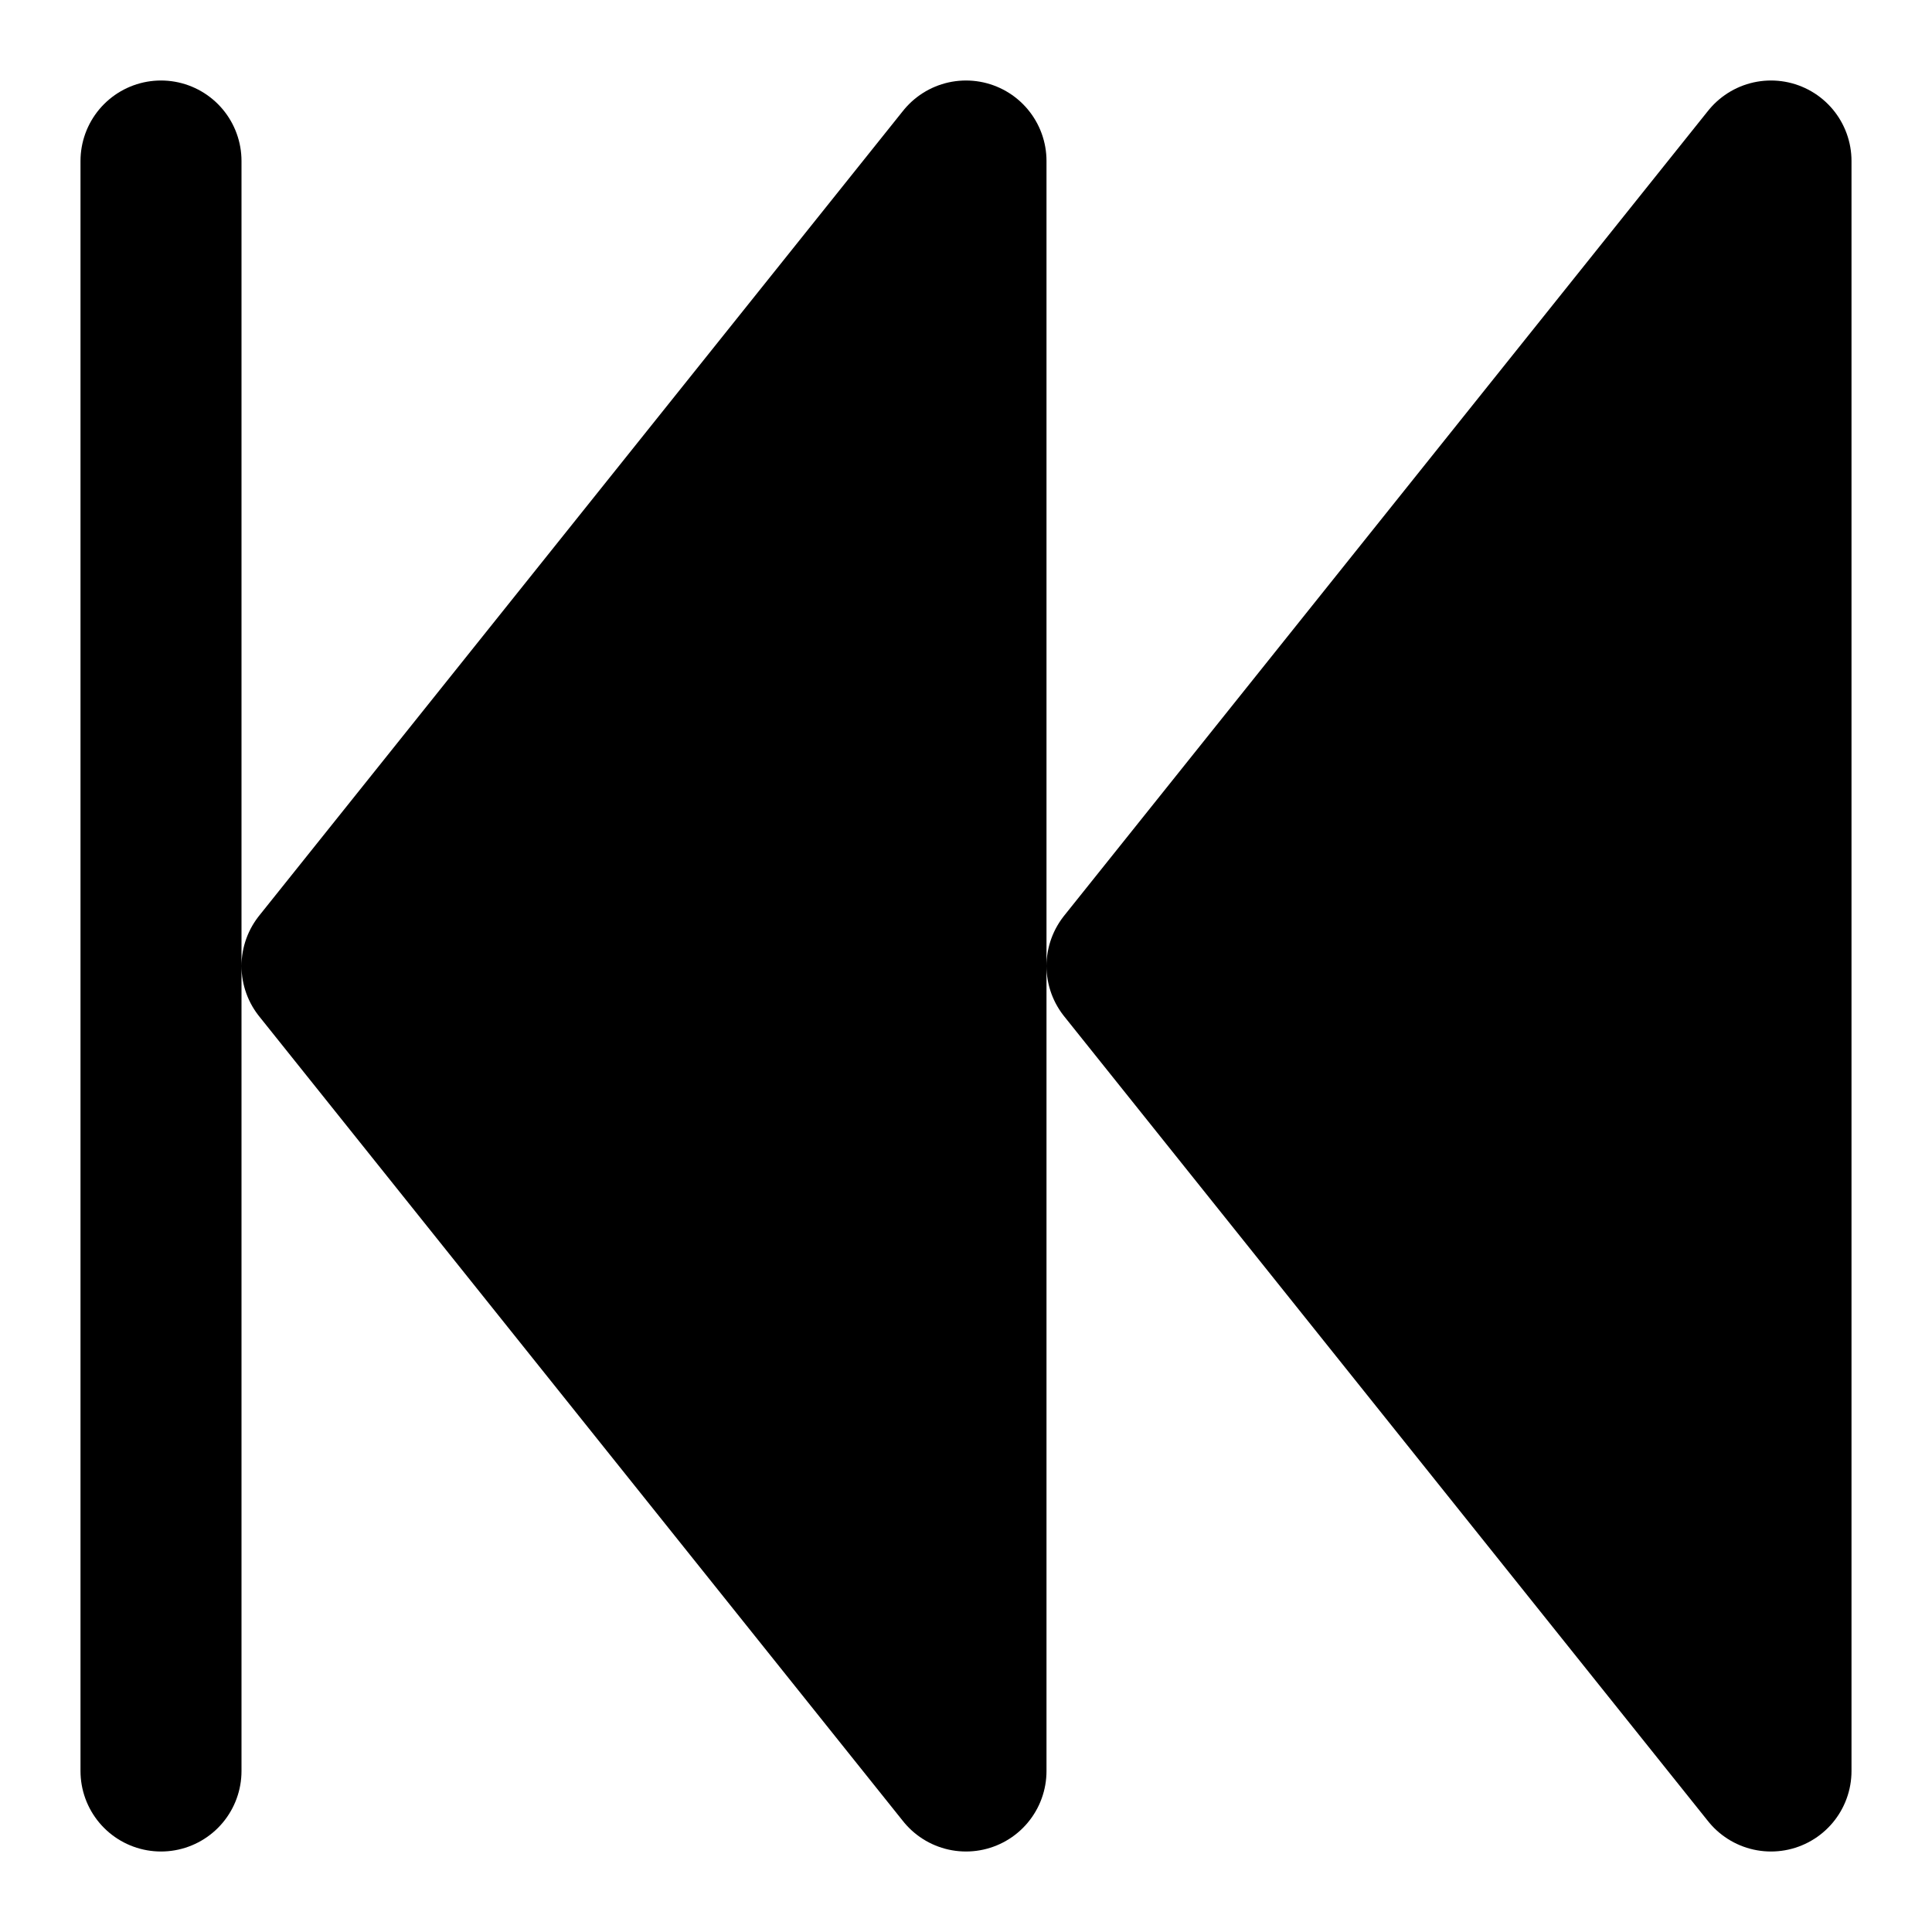
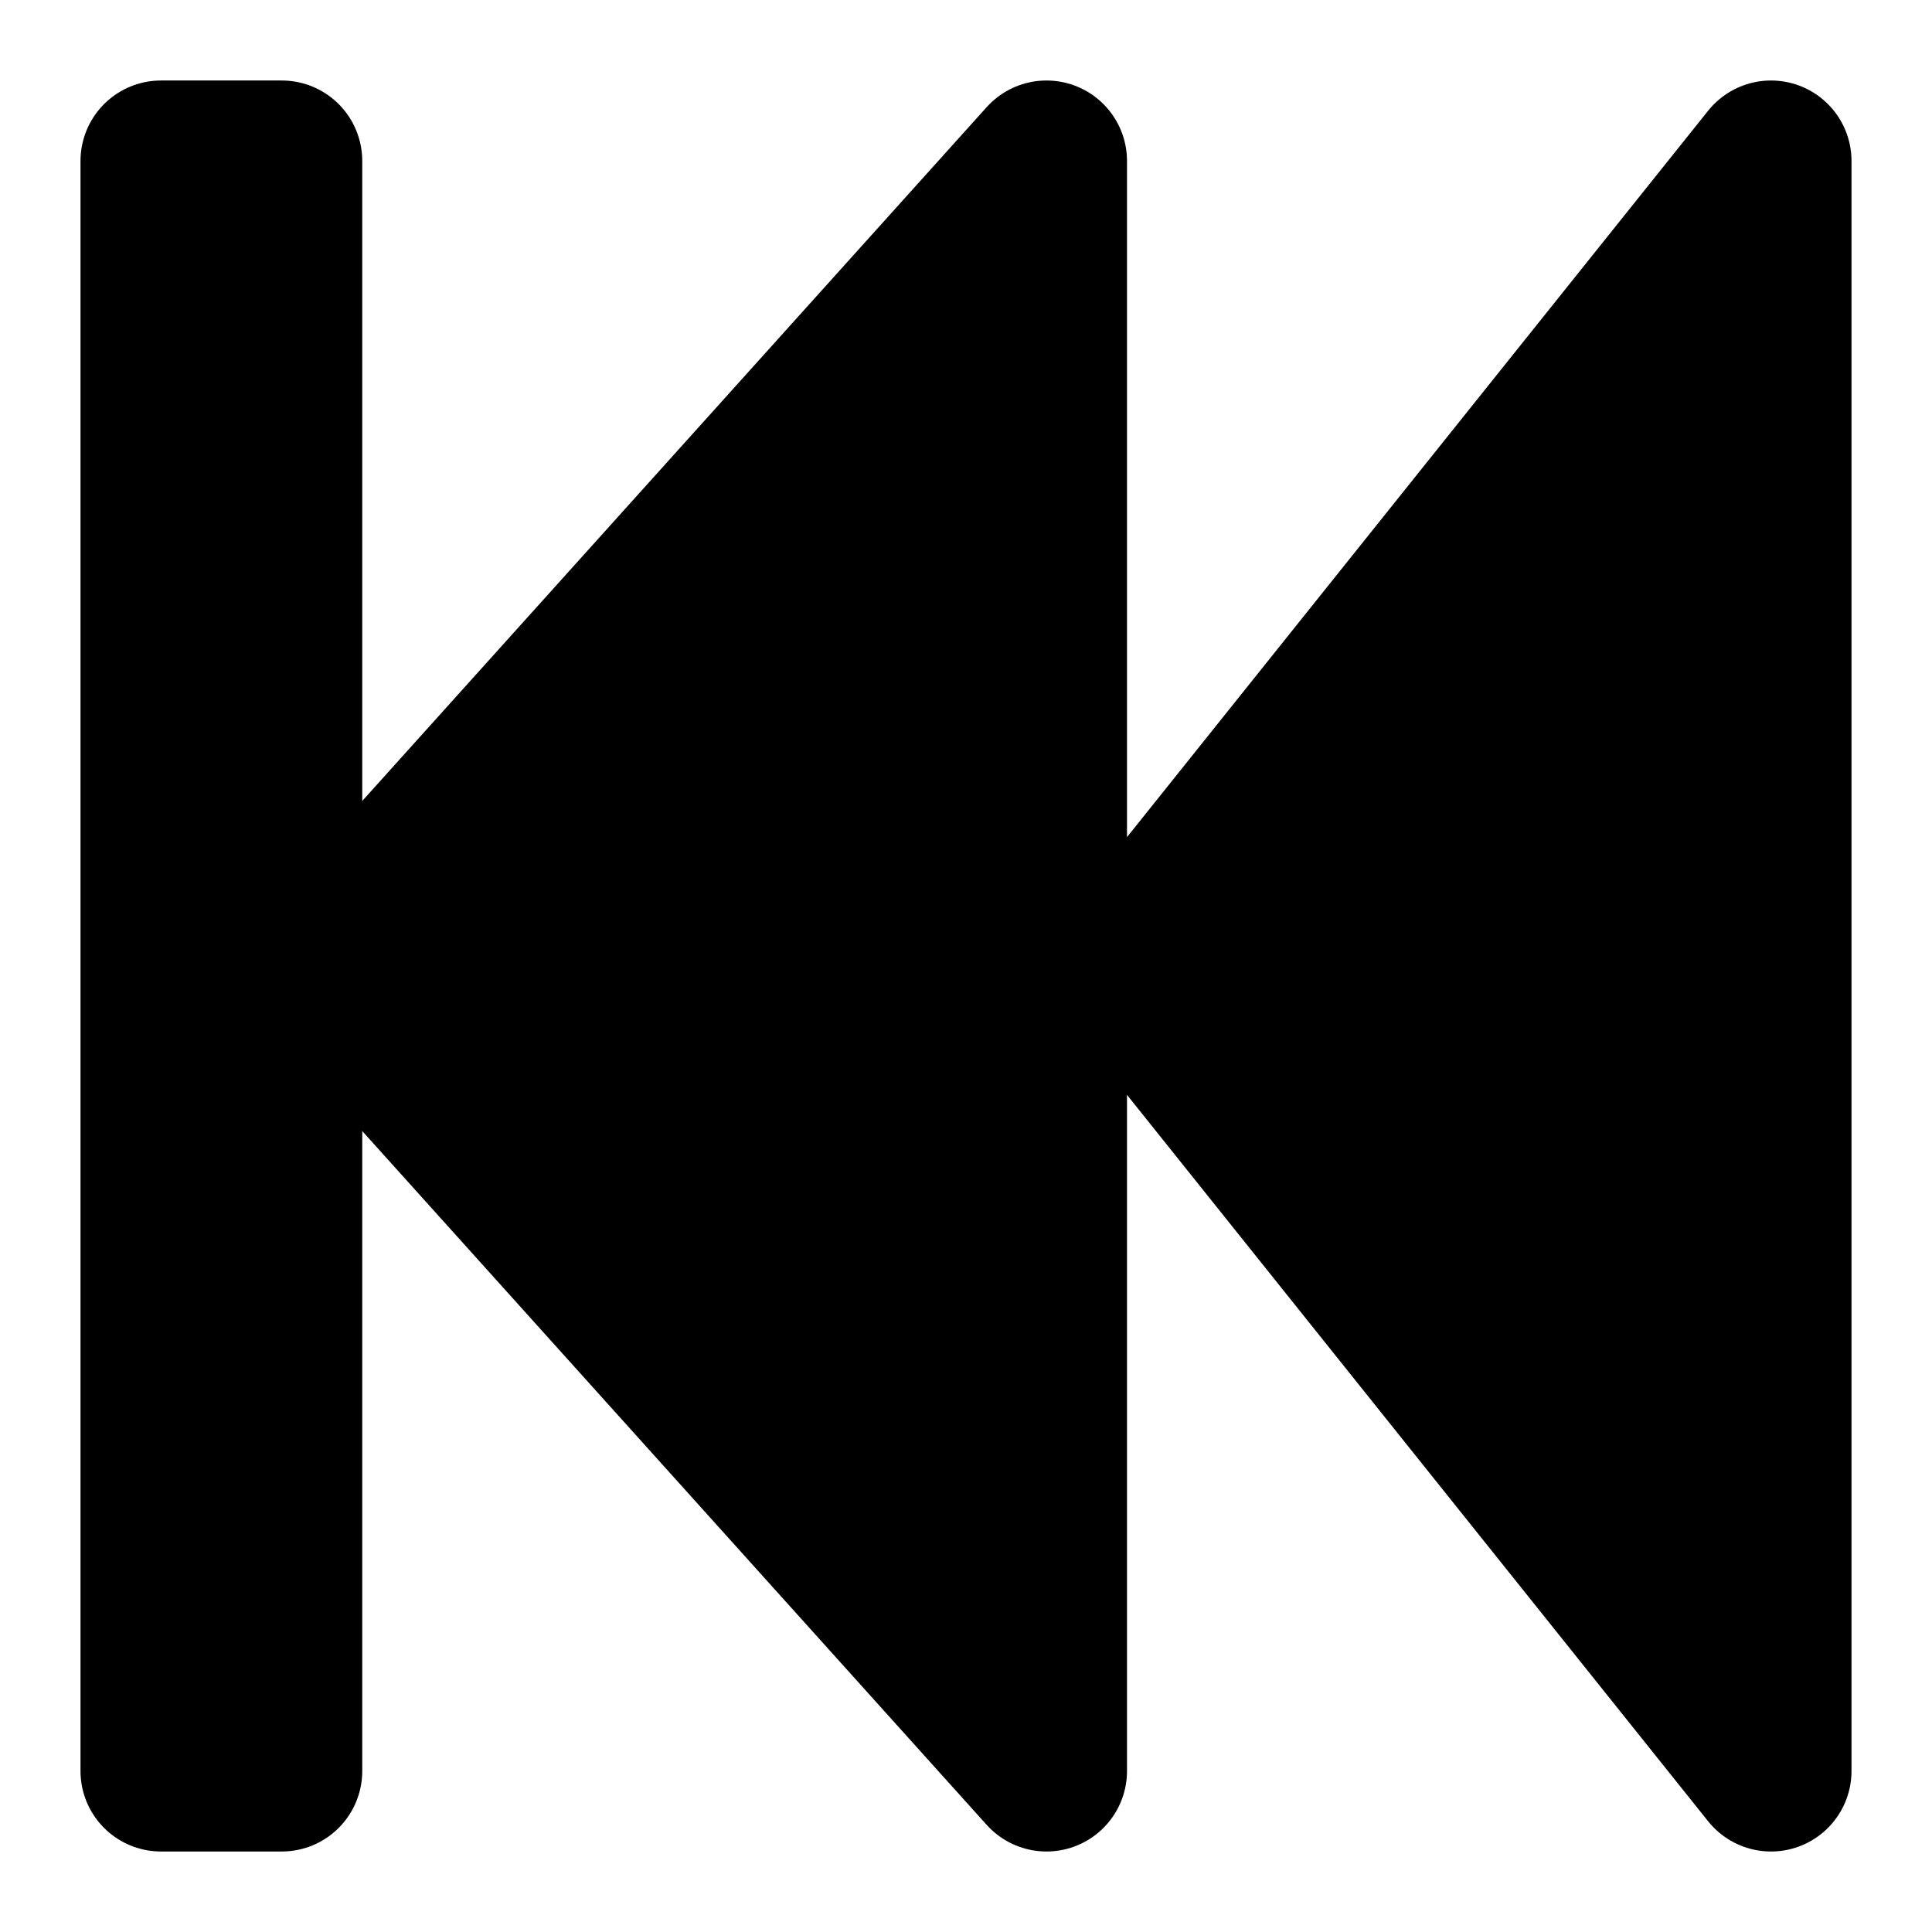
<svg xmlns="http://www.w3.org/2000/svg" width="24" height="24" viewBox="0 0 24 24" stroke="currentColor" fill="currentColor" stroke-width="2" stroke-linecap="round" stroke-linejoin="round">
-   <path d="M2,2L2,22M4,12L12,22L12,2ZM14,12L22,22L22,2Z" />
+   <path d="M4,12L13,22L13,2ZM14,12L22,22L22,2Z" />
+   <rect x="2" y="2" width="1.5" height="20" />
</svg>
